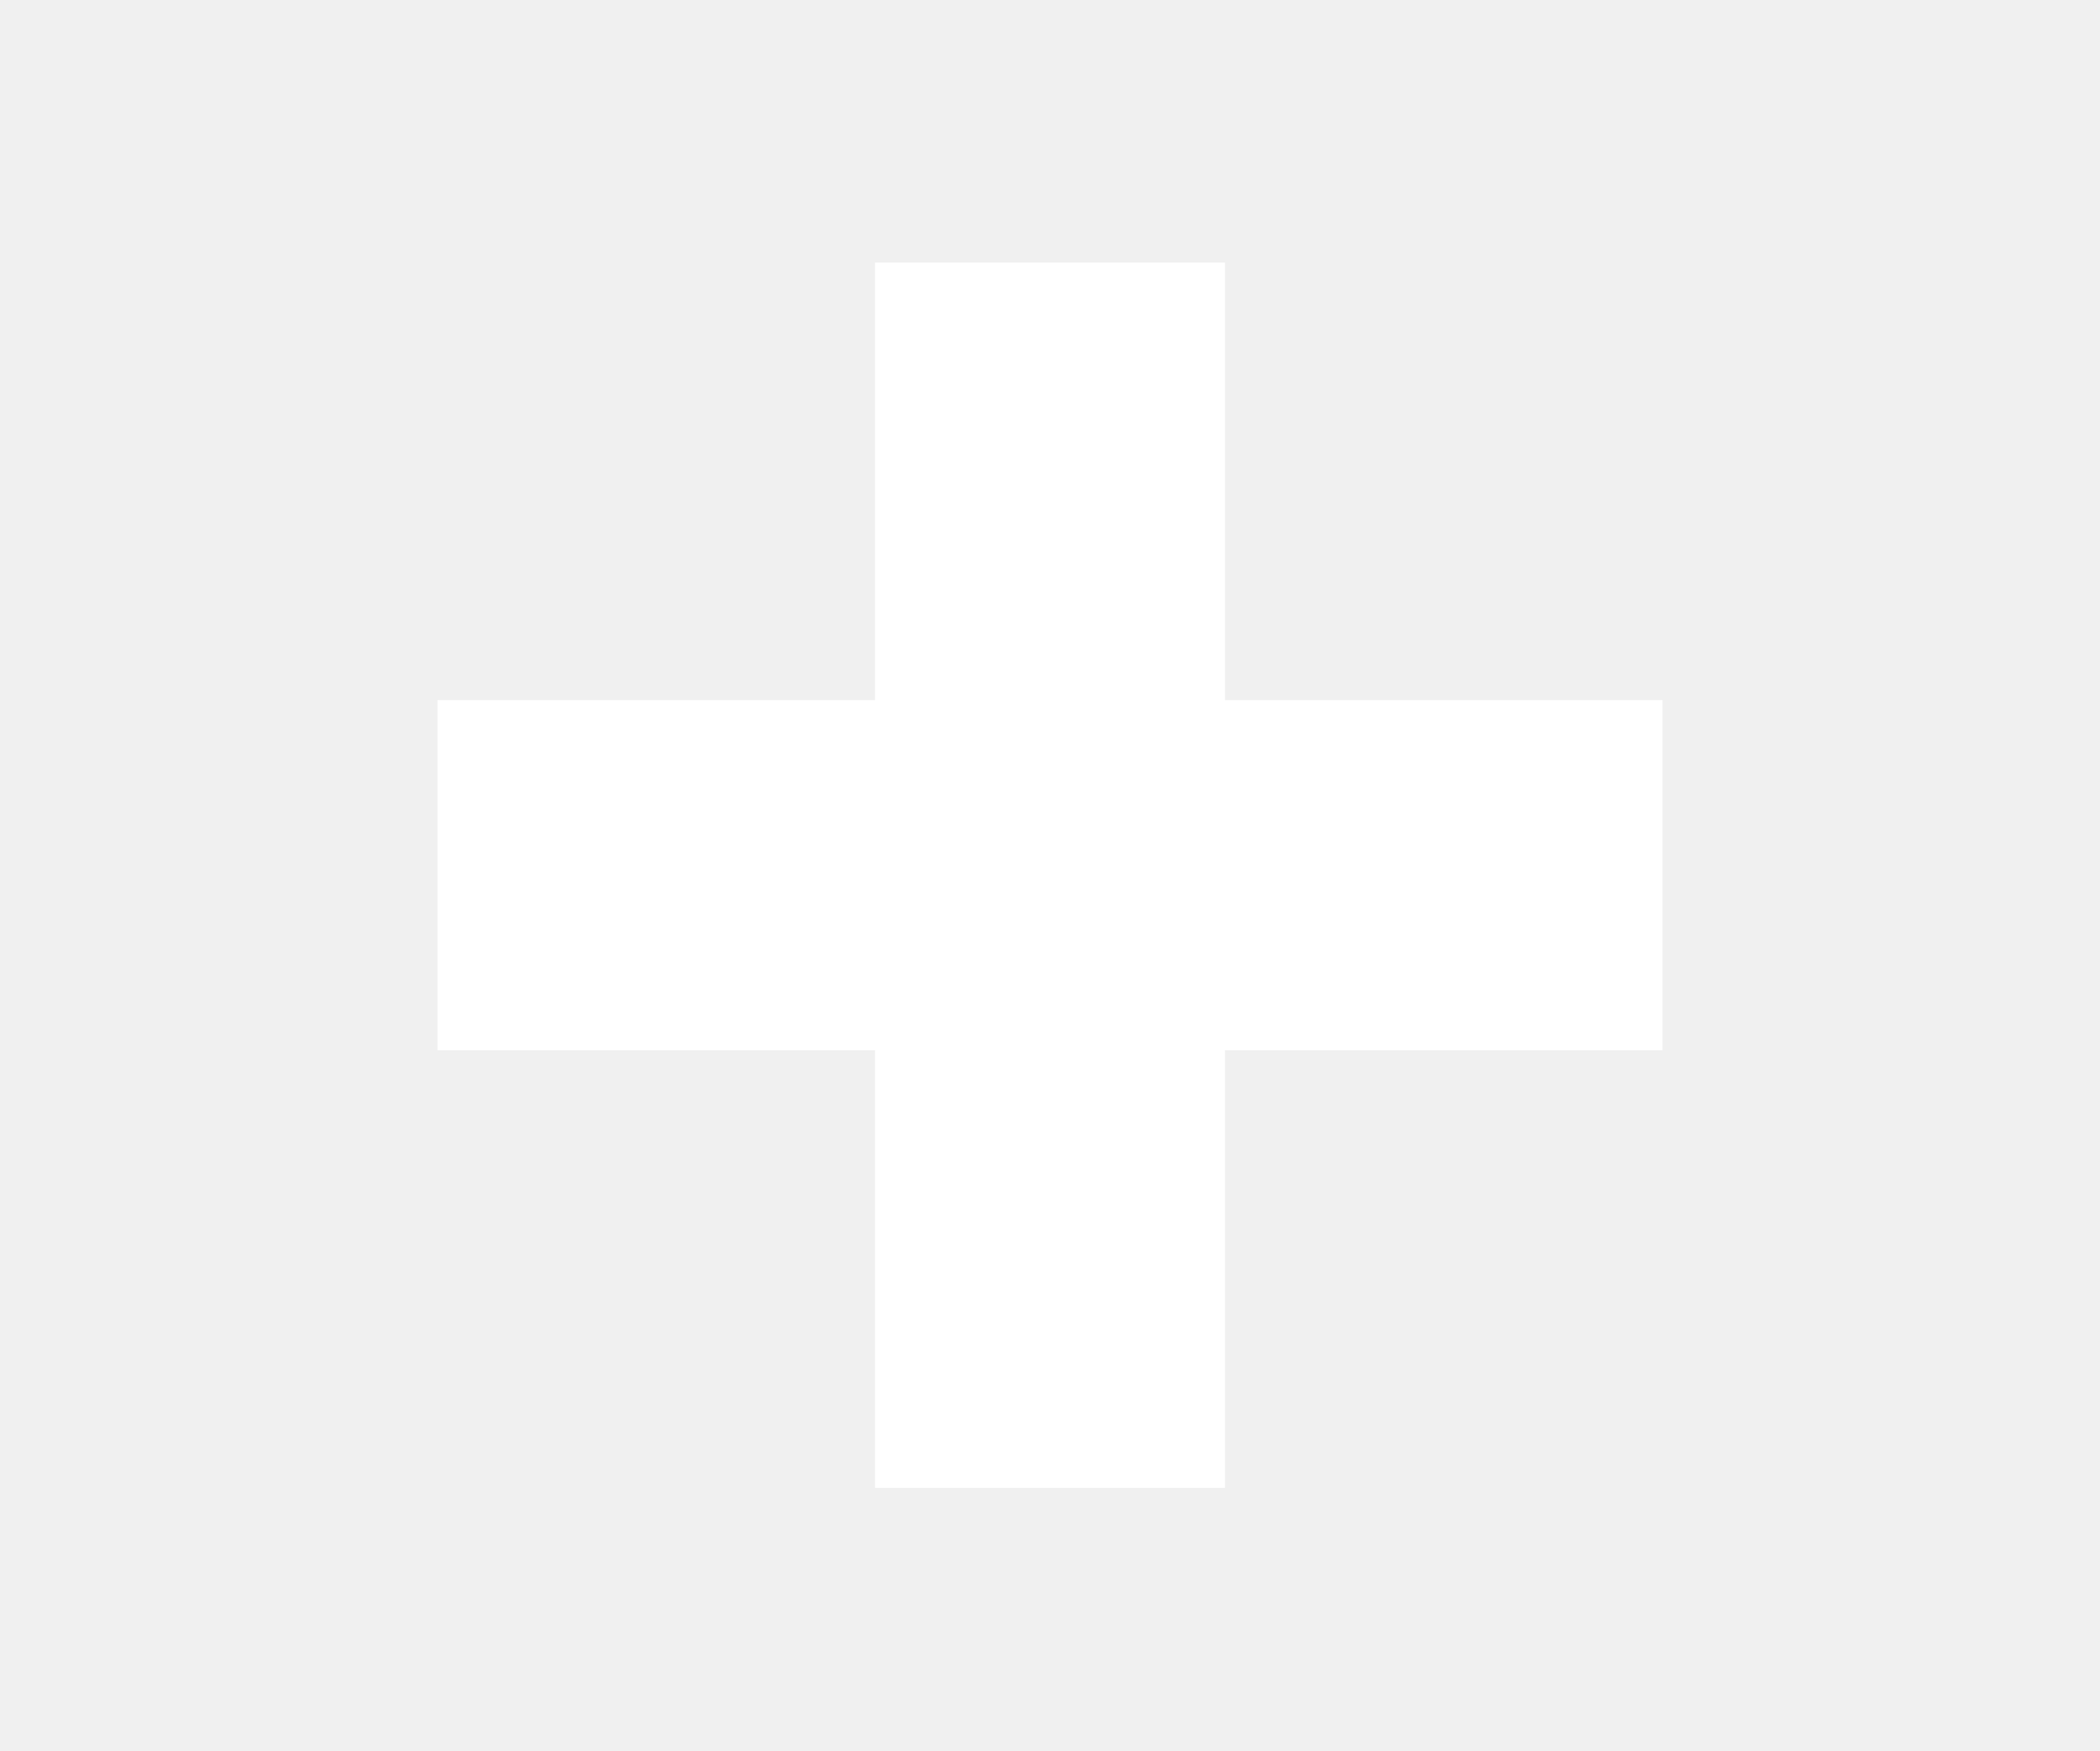
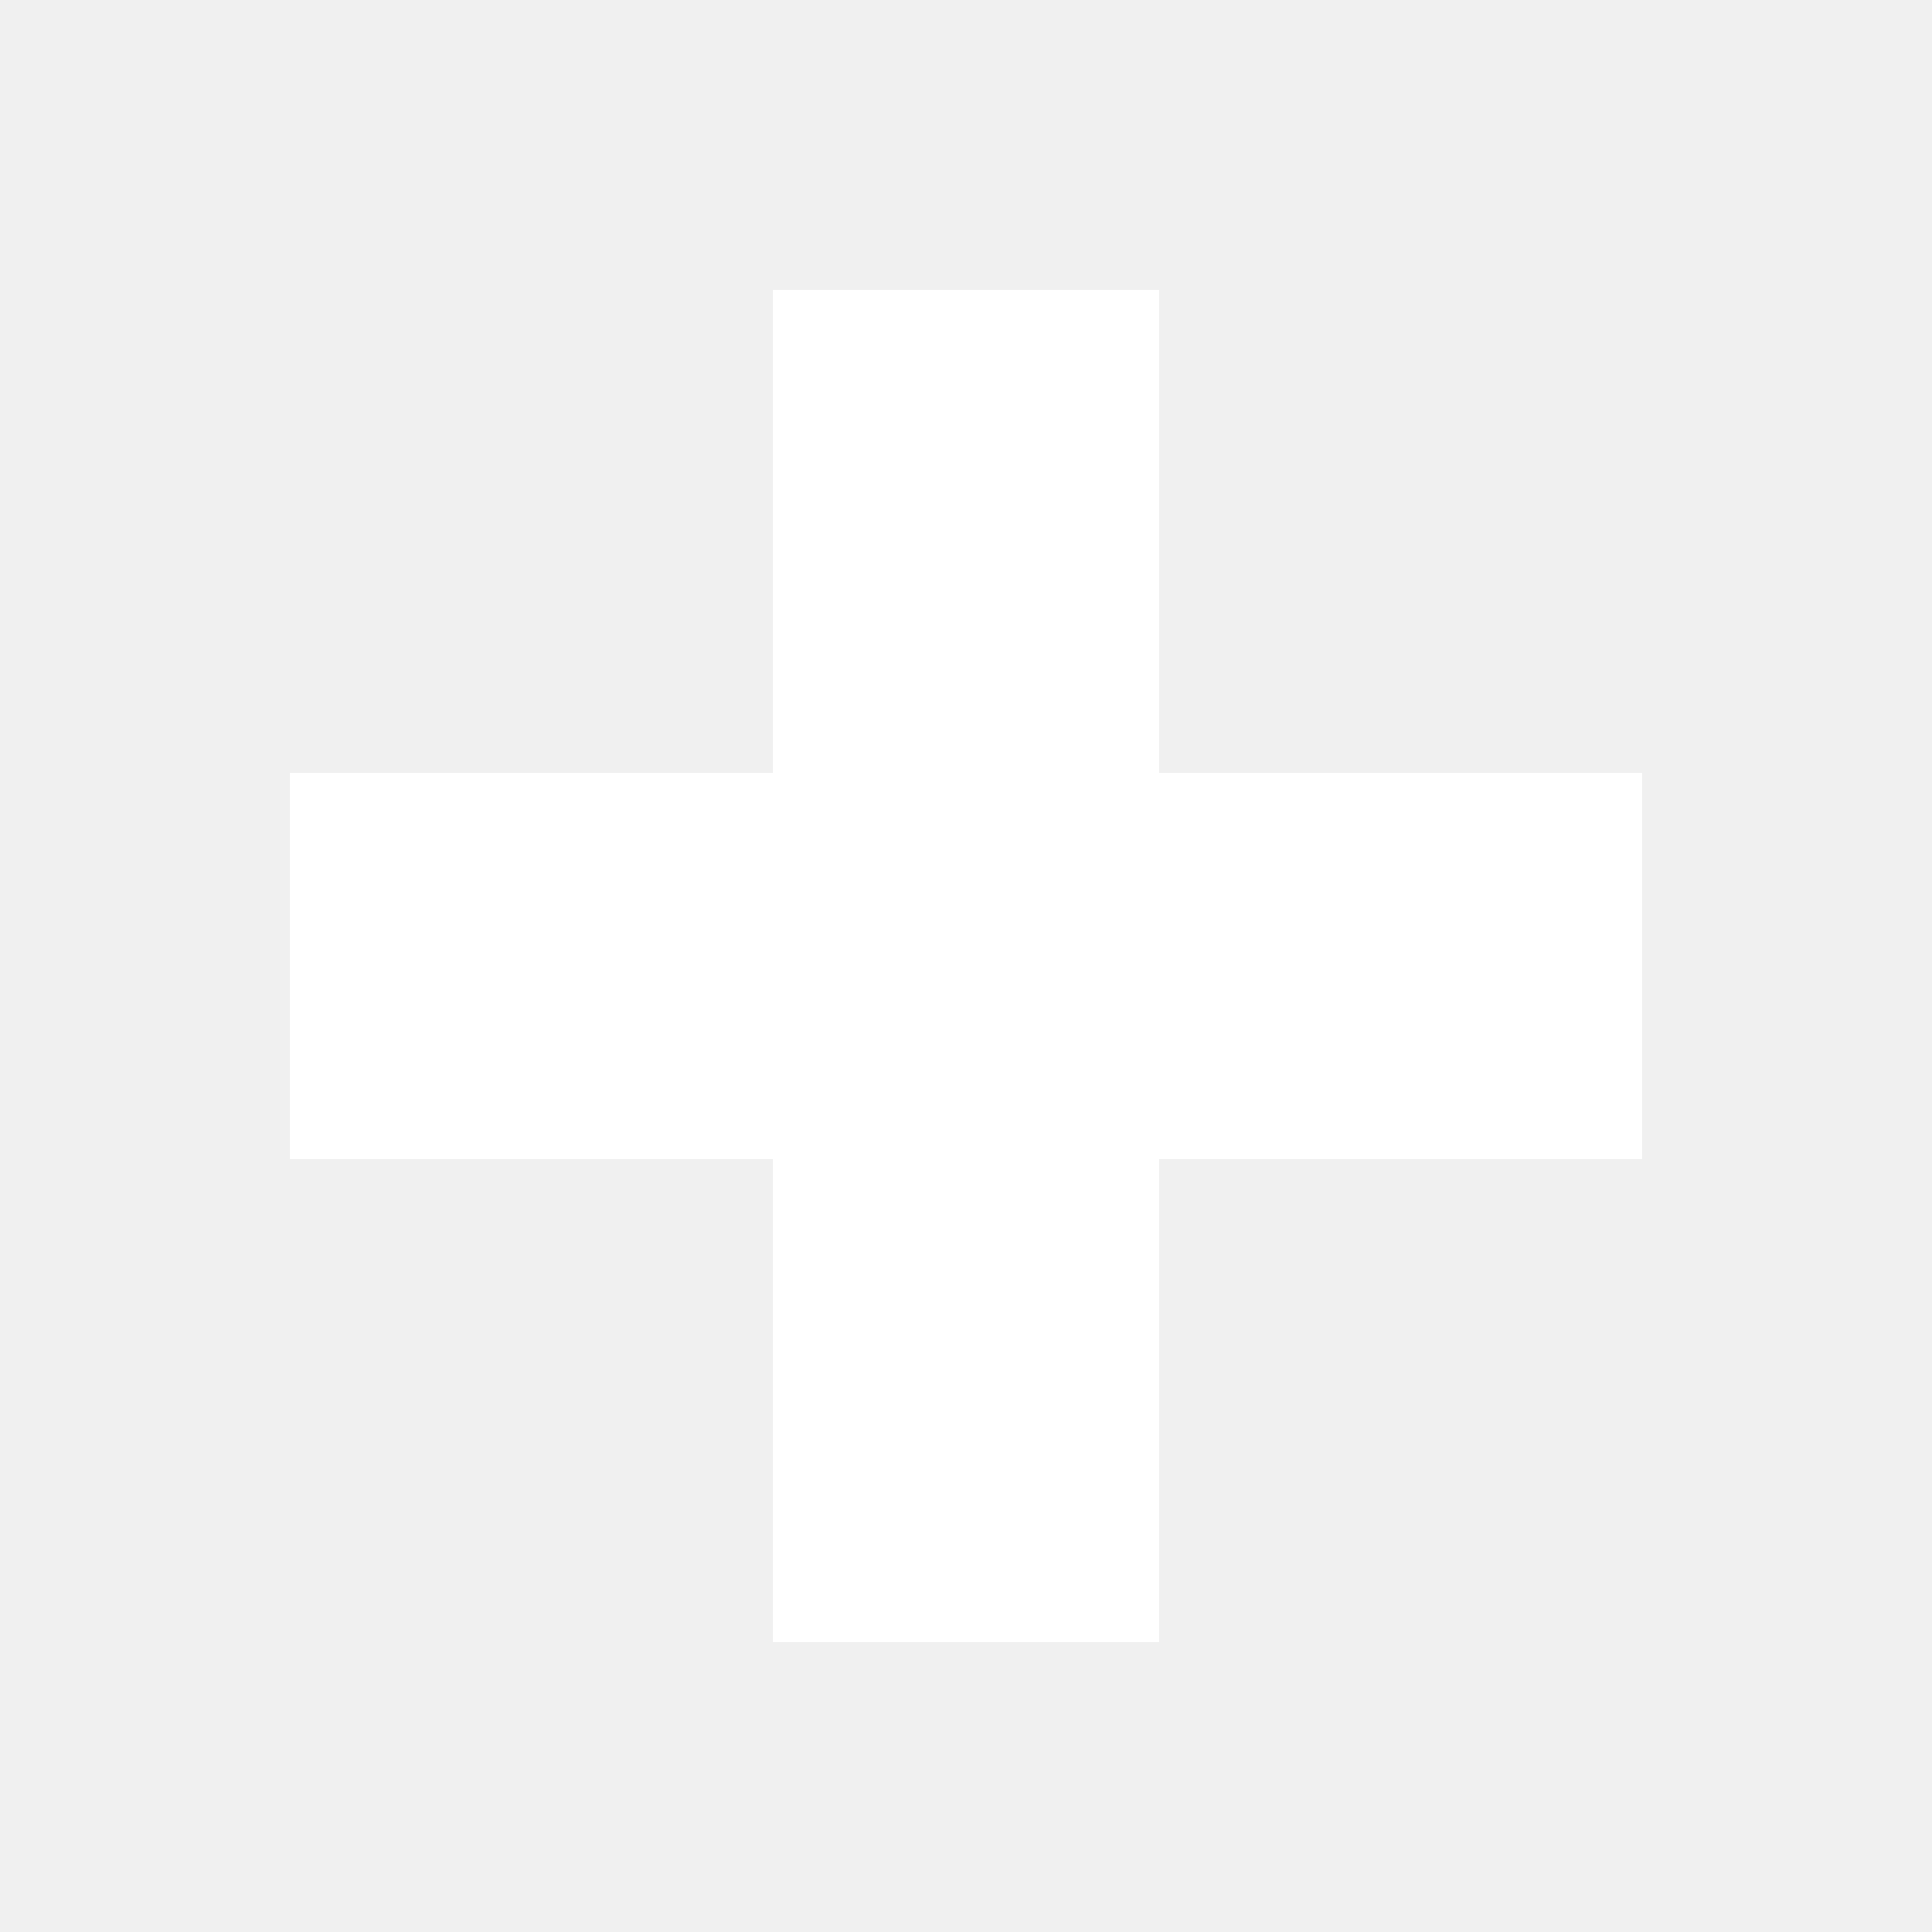
- <svg xmlns="http://www.w3.org/2000/svg" version="1.1" x="0px" y="0px" width="48px" height="40px" viewBox="14 10 20 20" style="enable-background:new 0 0 48 40;" xml:space="preserve">
+ <svg xmlns="http://www.w3.org/2000/svg" version="1.1" x="0px" y="0px" width="20px" height="20px" viewBox="14 10 20 20" style="enable-background:new 0 0 48 40;" xml:space="preserve">
  <g id="add">
    <g>
      <polygon style="fill:#FFFFFF;" points="31,18 26,18 26,13 22,13 22,18 17,18 17,22 22,22 22,27 26,27 26,22 31,22   " />
    </g>
  </g>
  <g id="Ebene_1">
</g>
</svg>
